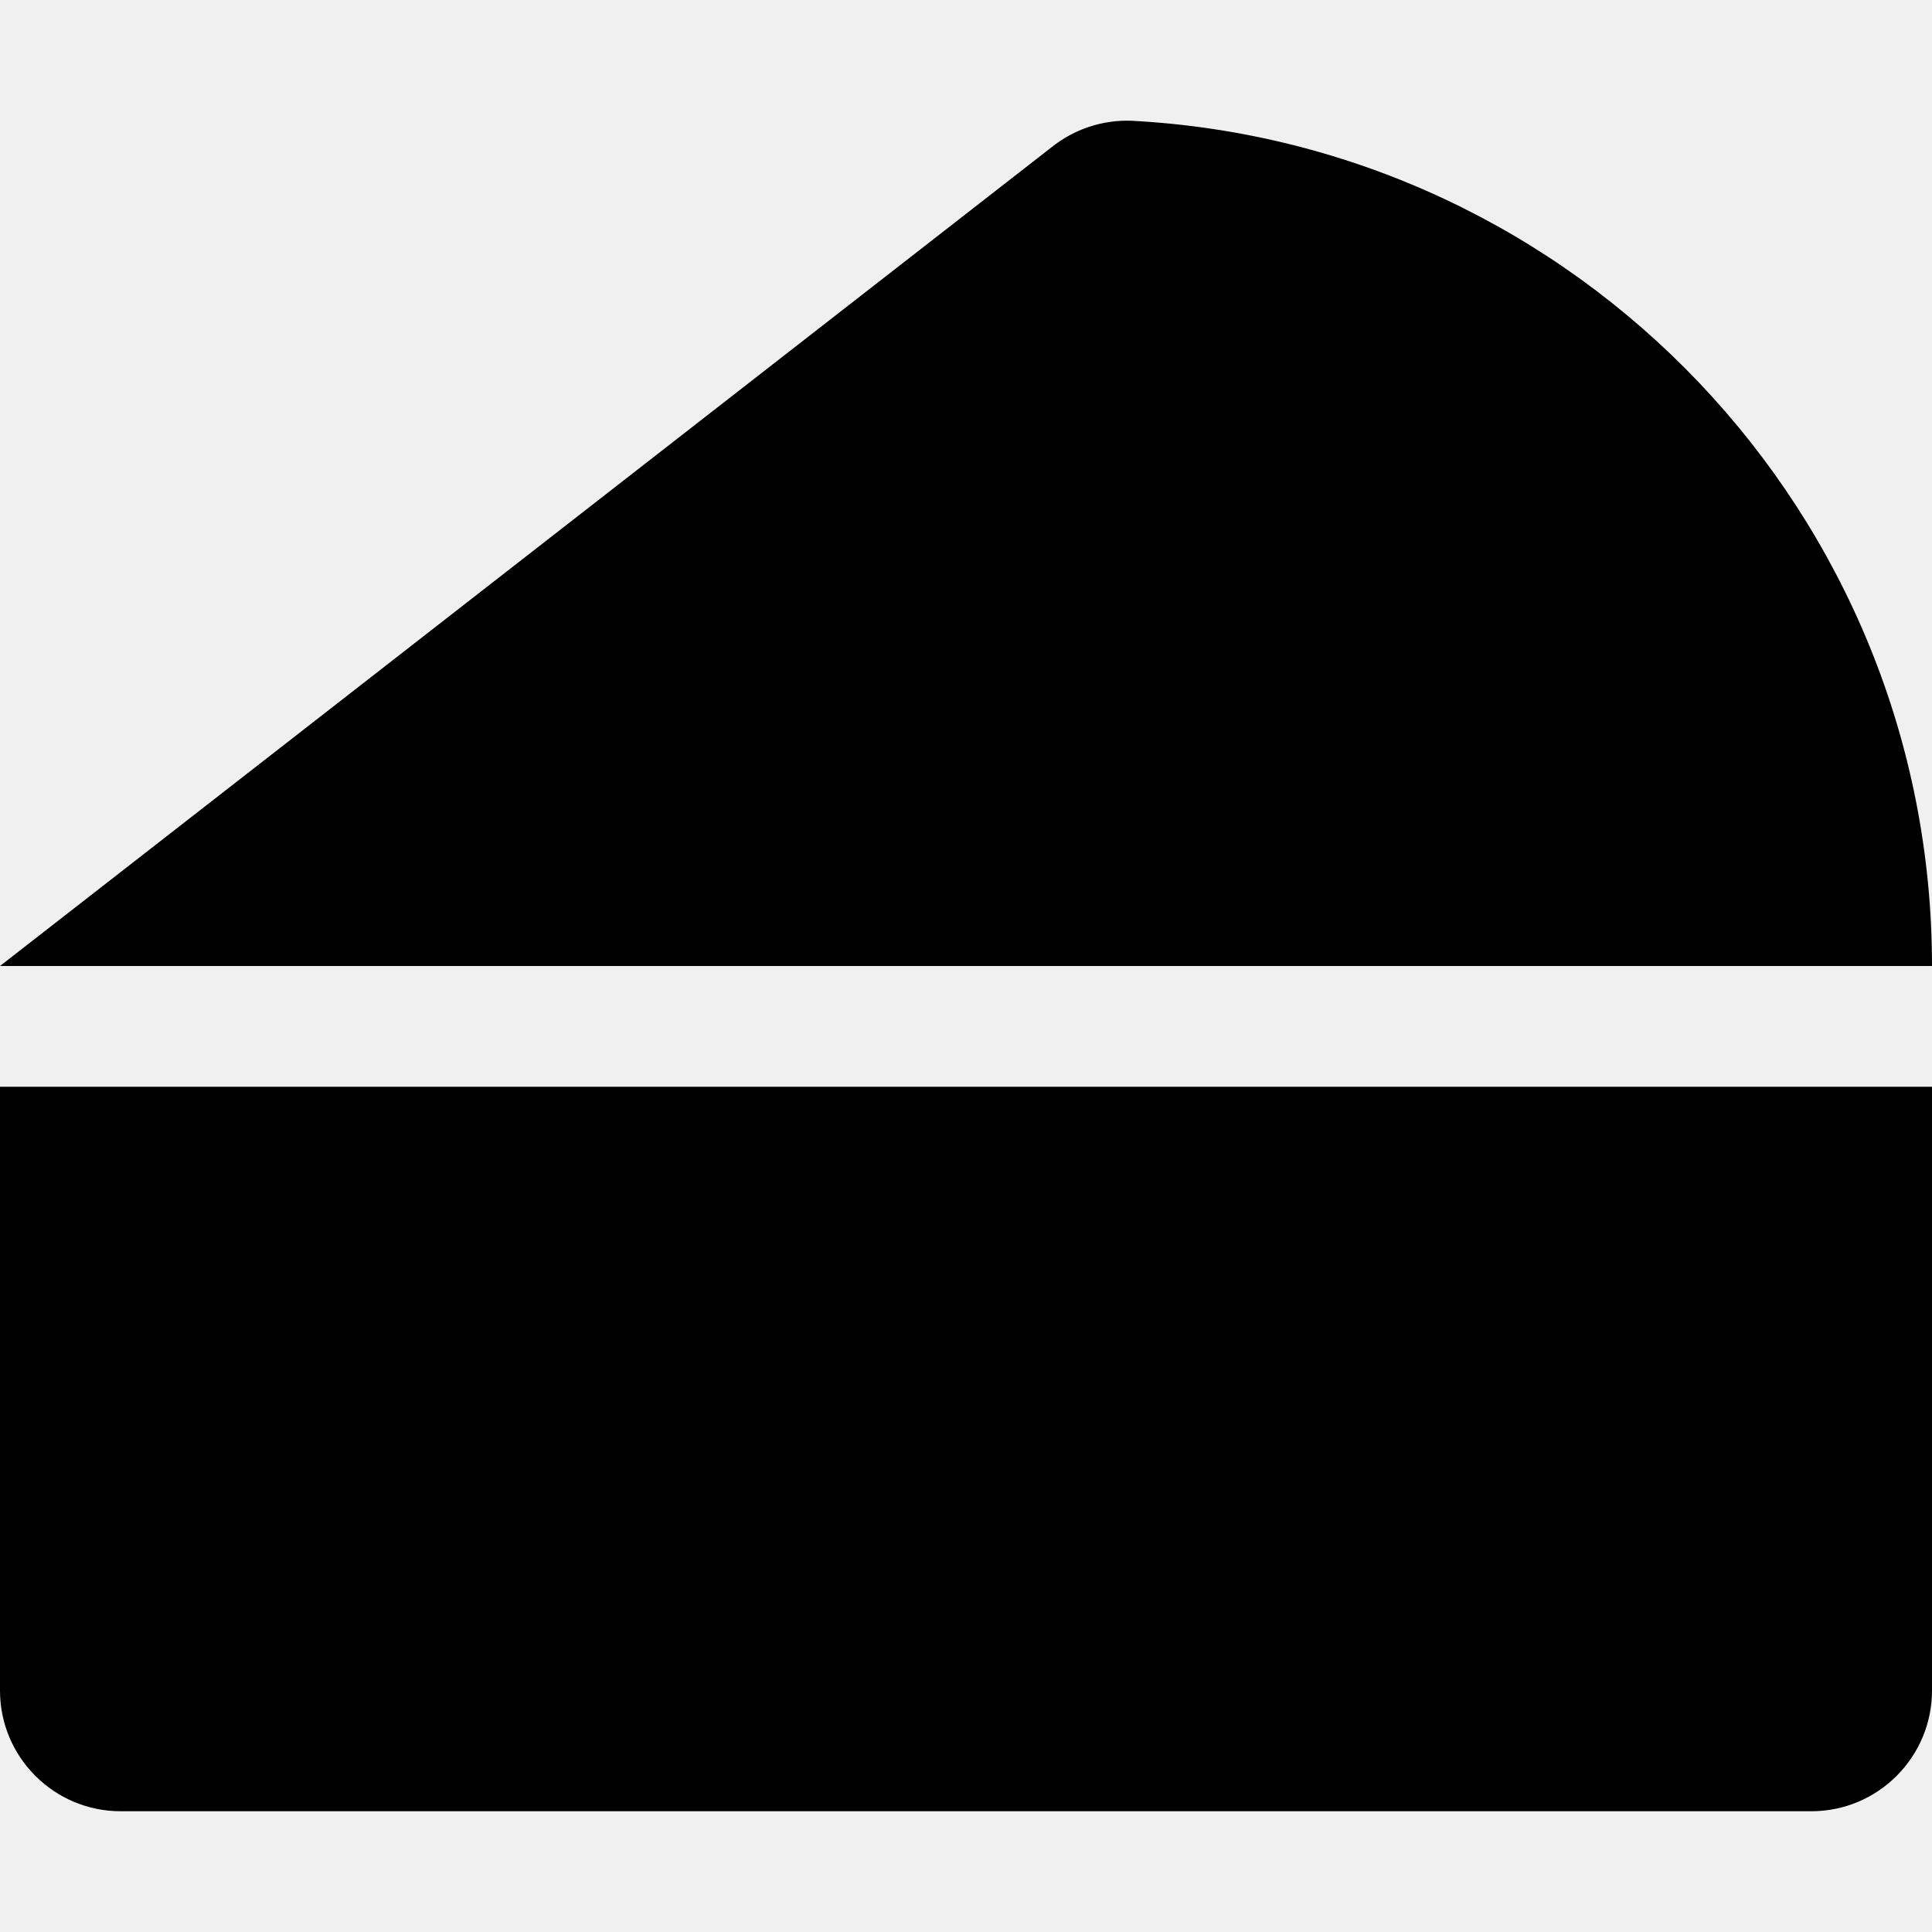
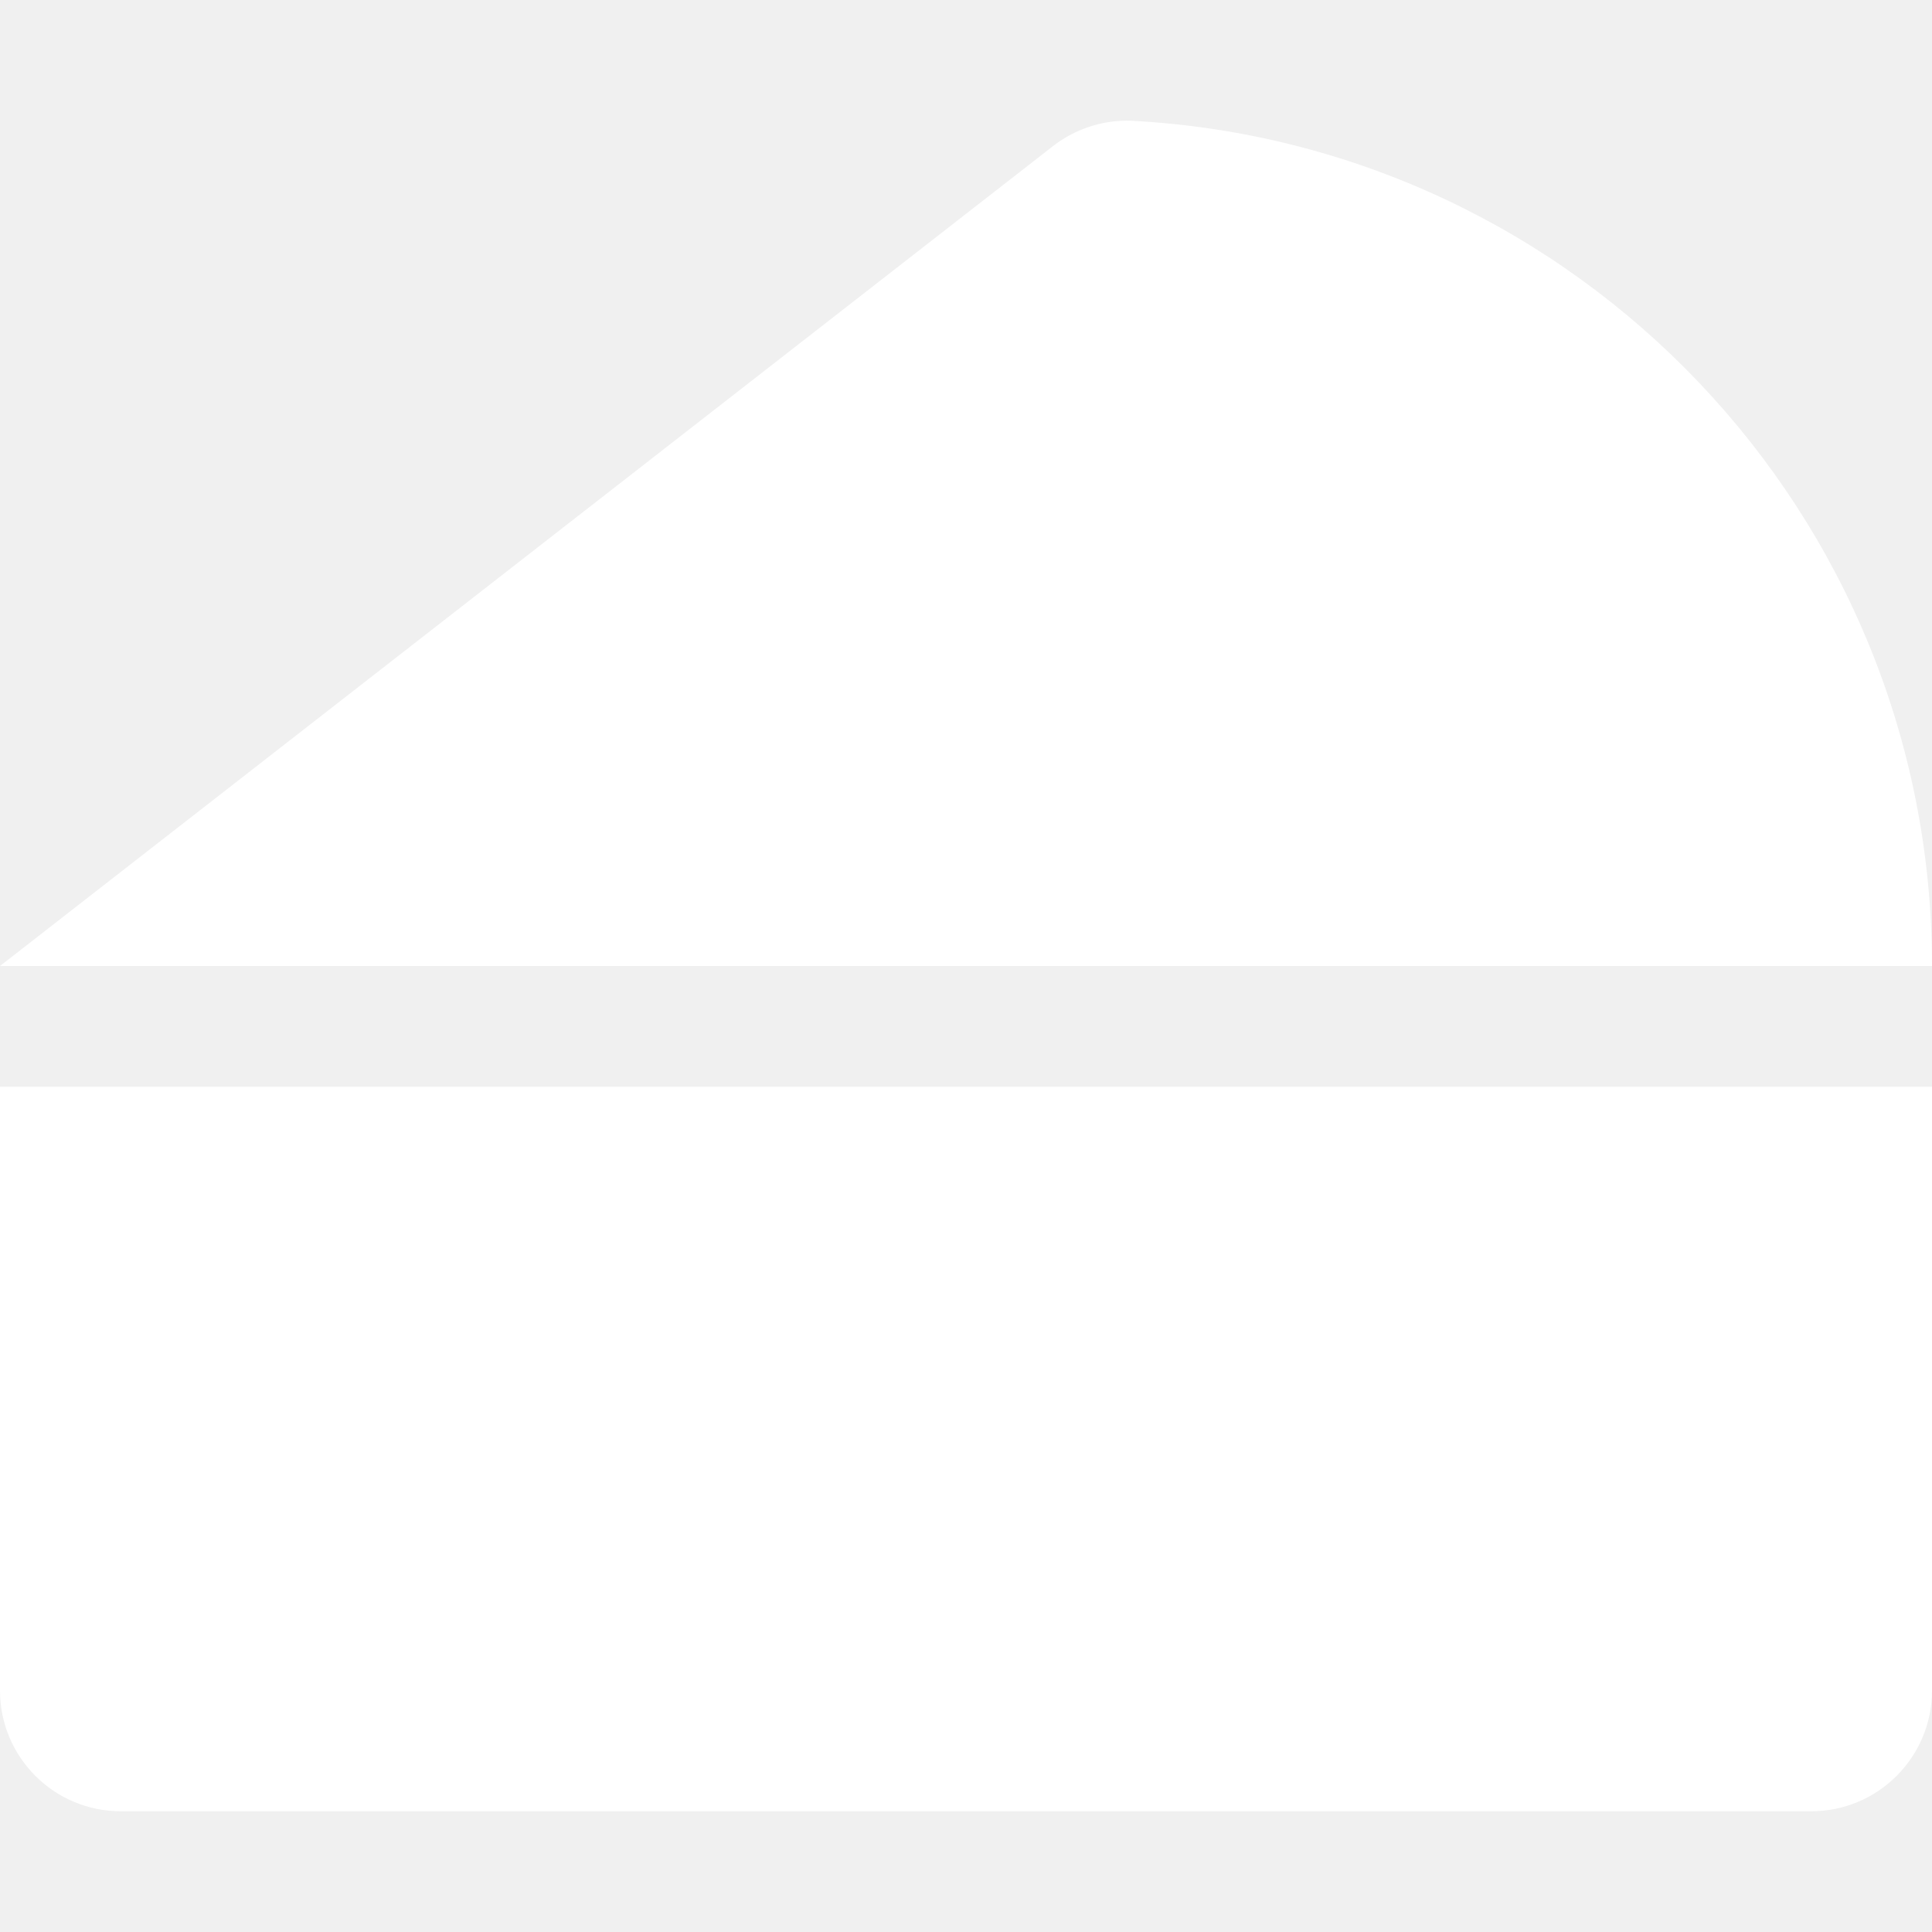
<svg xmlns="http://www.w3.org/2000/svg" aria-hidden="true" focusable="false" data-prefix="fas" data-icon="cheese" class="svg-inline--fa fa-cheese fa-w-16" role="img" viewBox="0 0 512 512">
-   <path fill="currentColor" d="M0 288v160a32 32 0 0 0 32 32h448a32 32 0 0 0 32-32V288zM299.83 32a32 32 0 0 0-21.13 7L0 256h512c0-119.89-94-217.8-212.17-224z" />
+   <path fill="white" d="M0 288v160a32 32 0 0 0 32 32h448a32 32 0 0 0 32-32V288zM299.83 32a32 32 0 0 0-21.13 7L0 256h512c0-119.89-94-217.8-212.17-224z" />
</svg>
